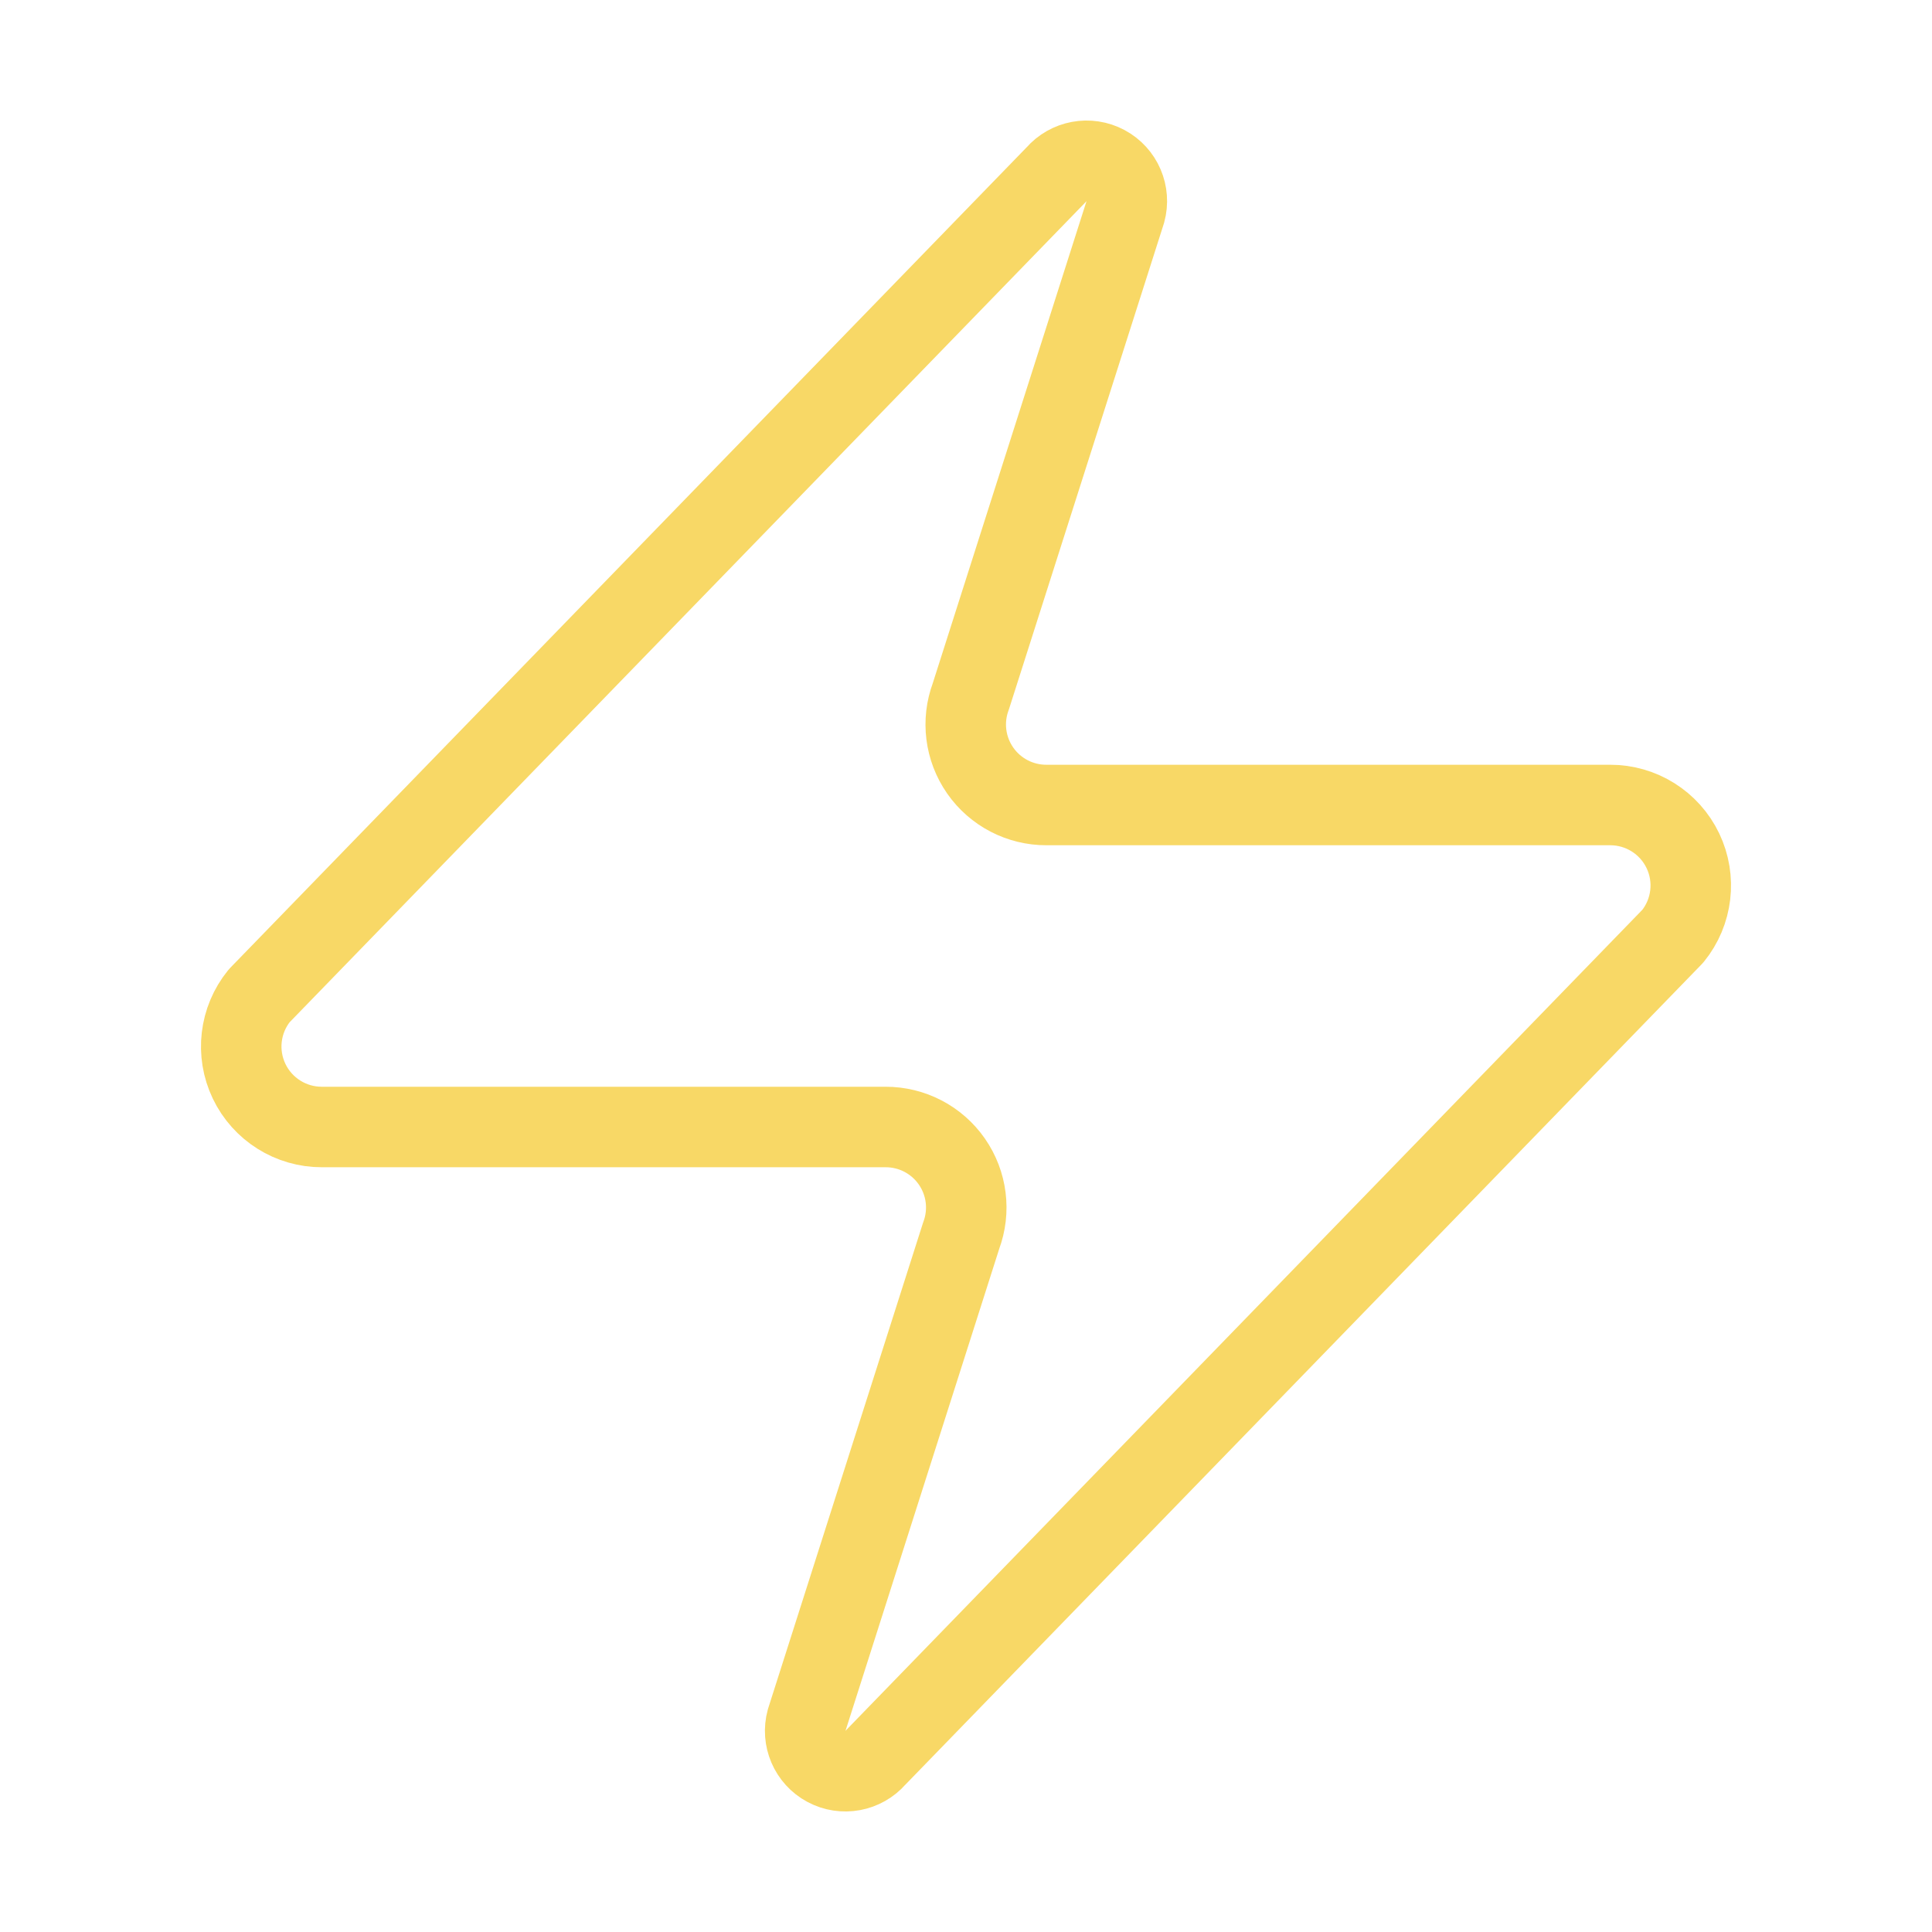
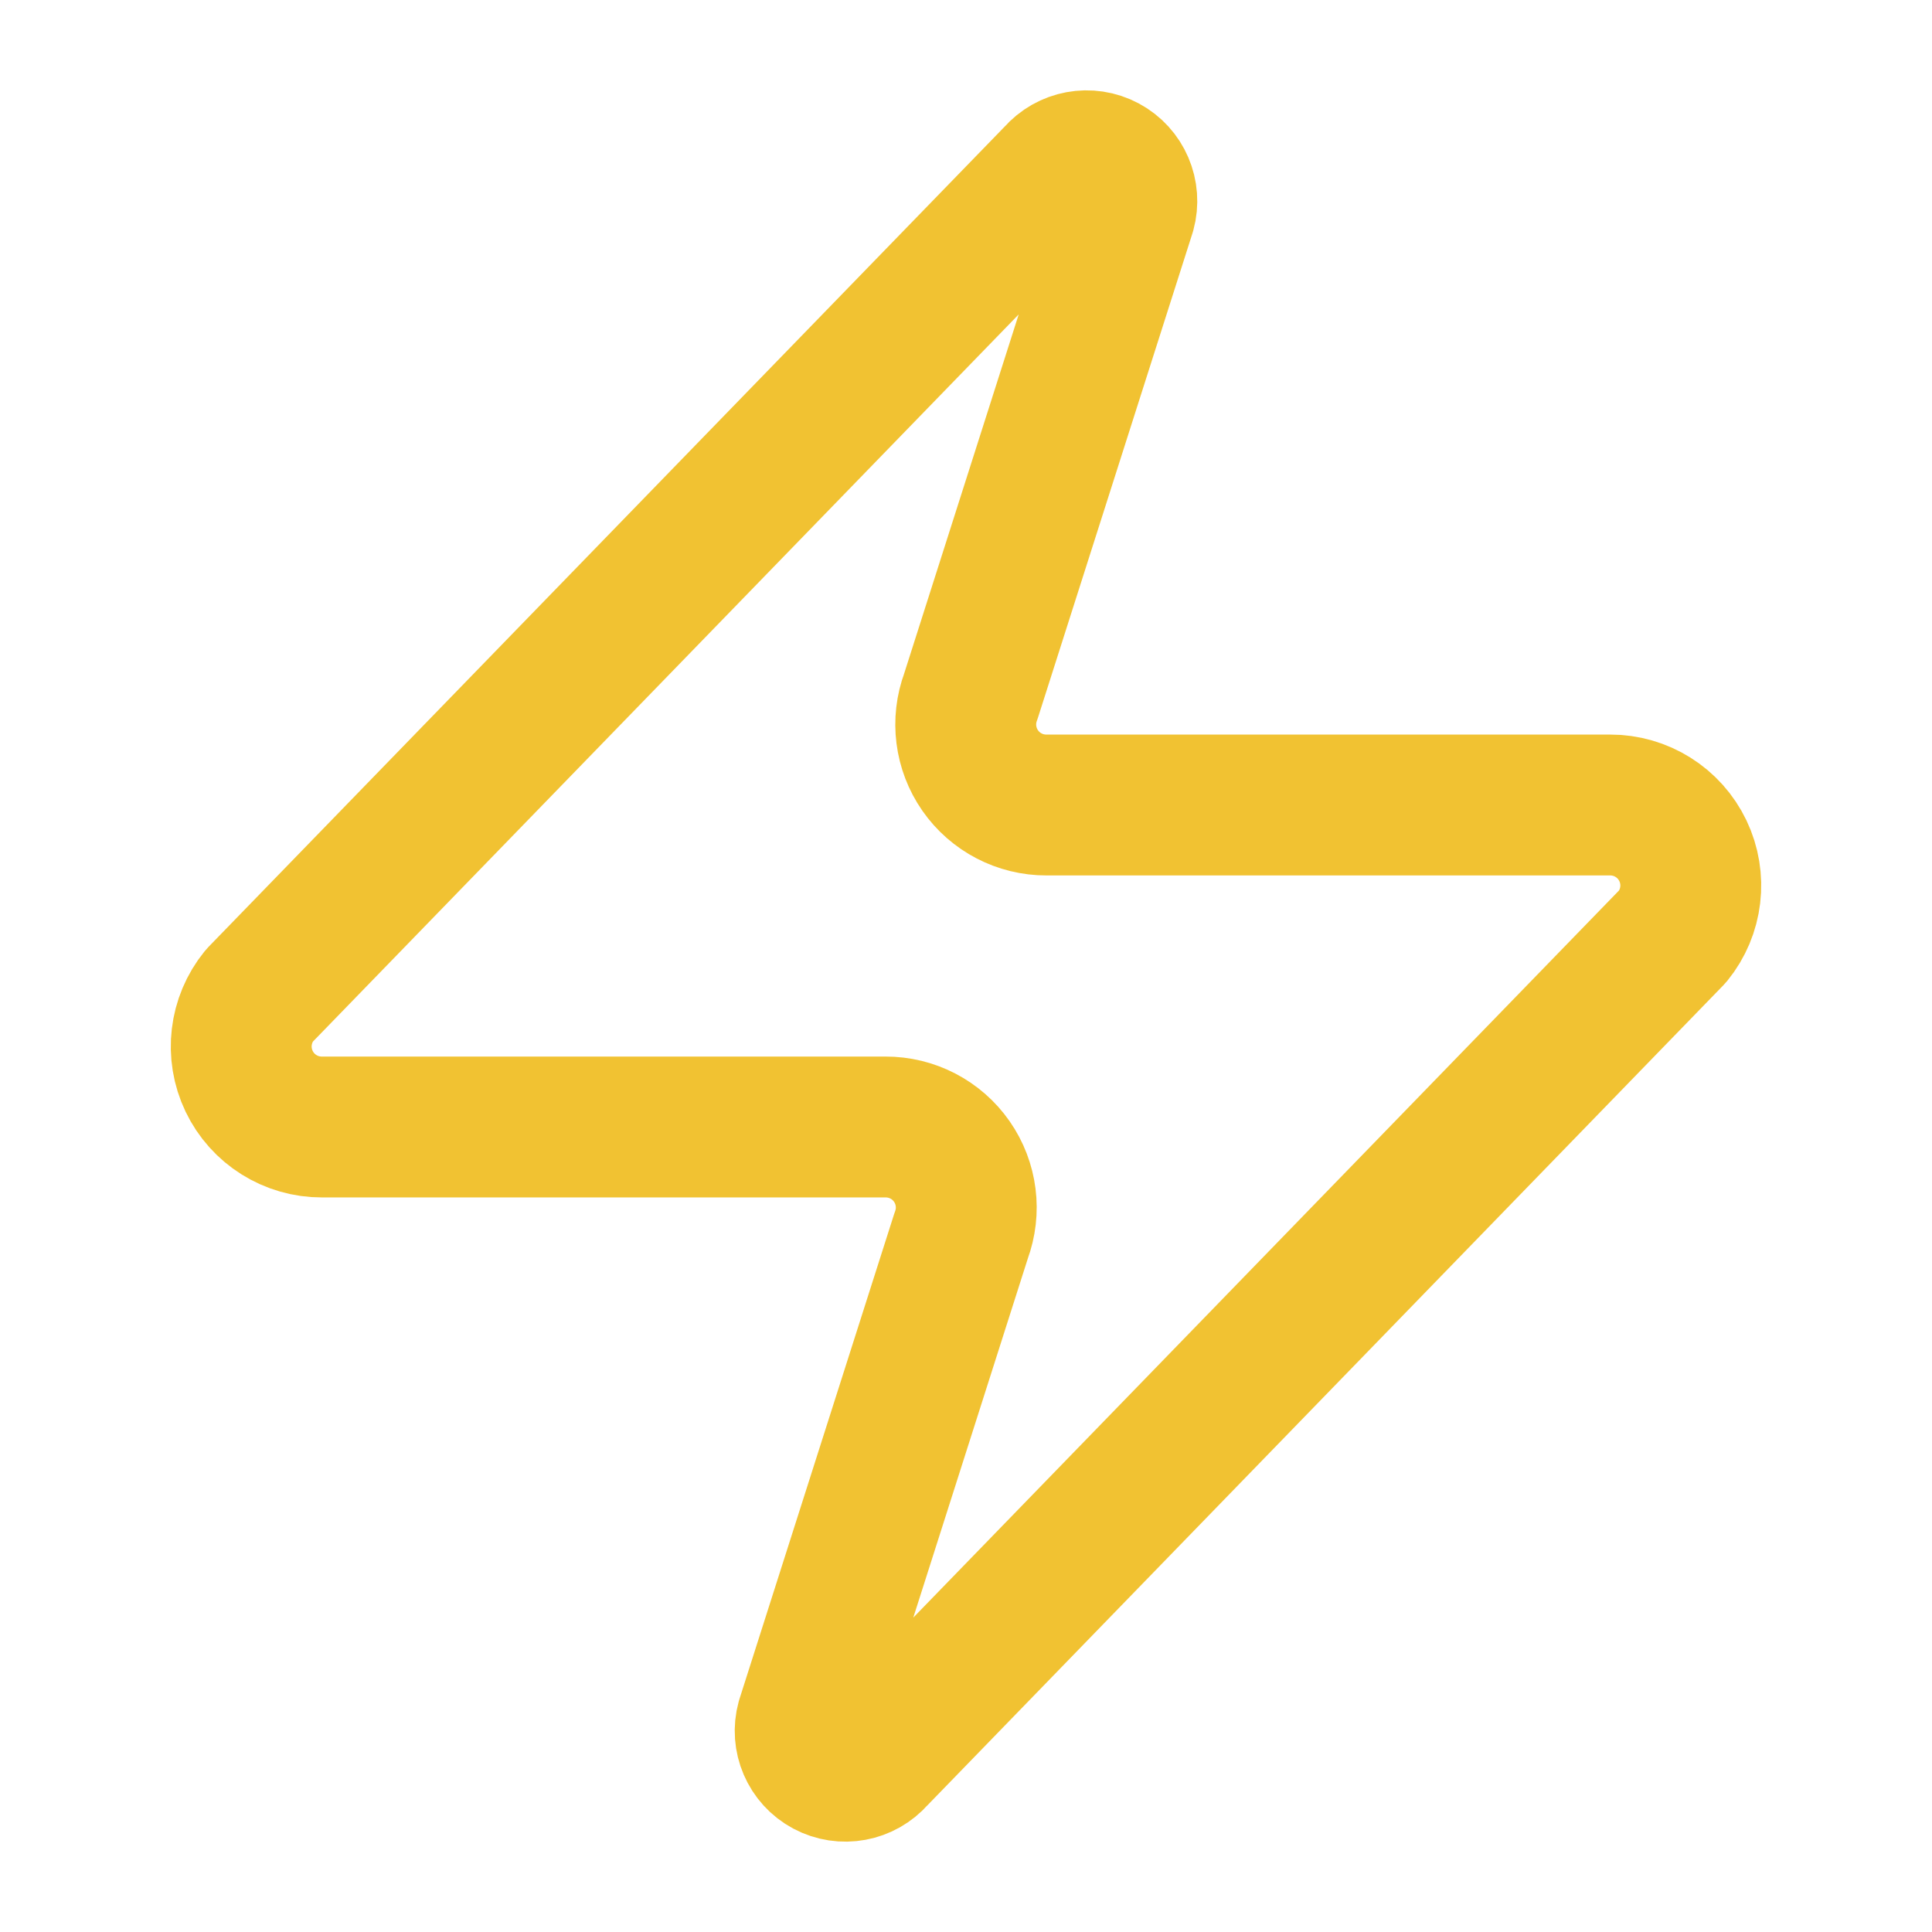
- <svg xmlns="http://www.w3.org/2000/svg" width="20" height="20" viewBox="0 0 24 24" fill="none" stroke="#f8d866" stroke-width="1" stroke-linecap="round" stroke-linejoin="round" class="lucide lucide-zap-icon lucide-zap">
+ <svg xmlns="http://www.w3.org/2000/svg" width="16" height="16" viewBox="0 0 24 24" fill="none" stroke="#f1c232" stroke-width="1.75" stroke-linecap="round" stroke-linejoin="round" class="lucide lucide-zap-icon lucide-zap">
  <path d="M4 14a1 1 0 0 1-.78-1.63l9.9-10.2a.5.5 0 0 1 .86.46l-1.92 6.02A1 1 0 0 0 13 10h7a1 1 0 0 1 .78 1.63l-9.9 10.2a.5.5 0 0 1-.86-.46l1.92-6.02A1 1 0 0 0 11 14z" />
</svg>
